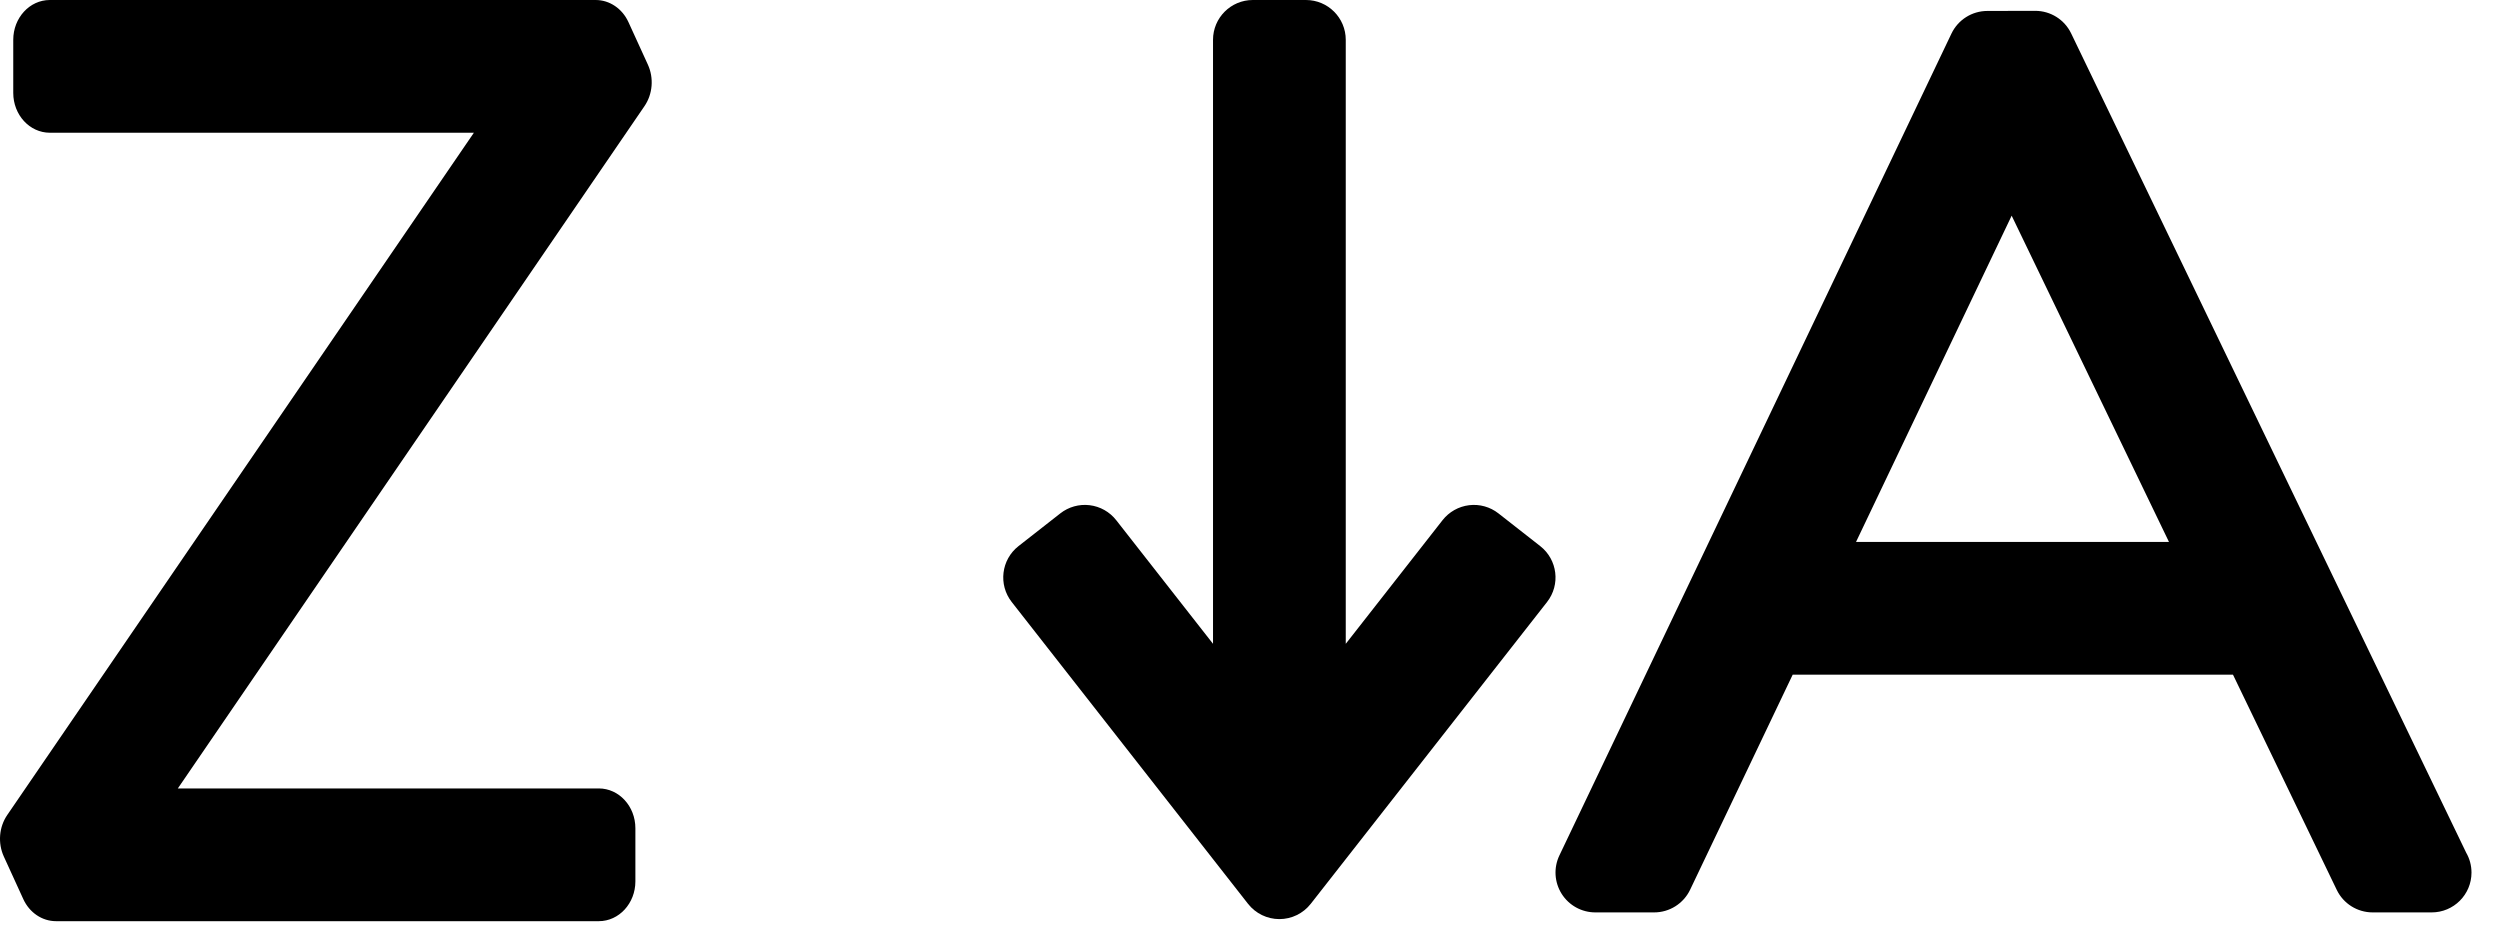
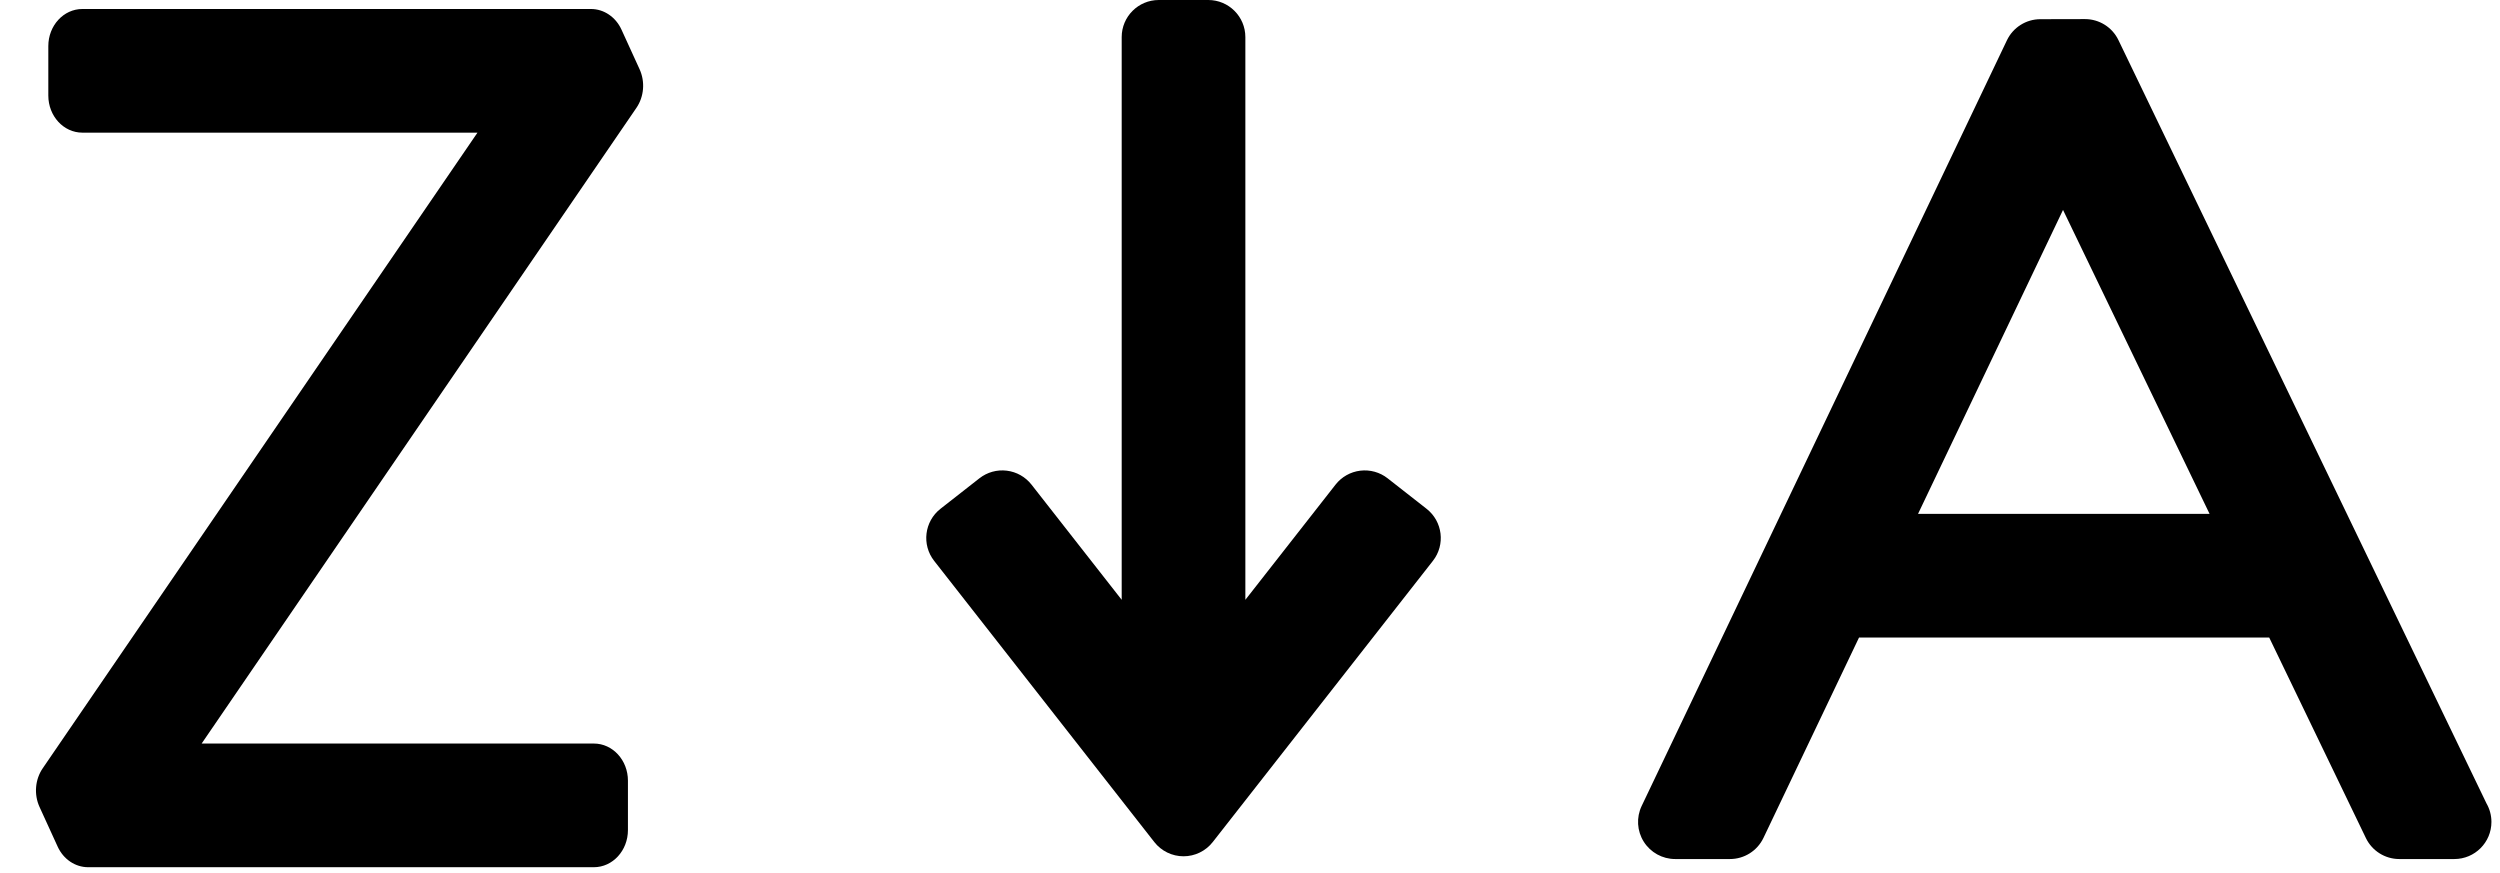
- <svg xmlns="http://www.w3.org/2000/svg" viewBox="0 0 259 96" fill="none">
-   <path d="M214.569 3.457C213.881 2.03 212.437 1.123 210.853 1.123C210.85 1.123 210.847 1.123 210.844 1.123L205.884 1.134C204.297 1.137 202.852 2.05 202.169 3.483L161.553 88.623C160.943 89.902 161.032 91.403 161.788 92.601C162.543 93.798 163.861 94.525 165.277 94.525H171.372C172.962 94.525 174.41 93.611 175.096 92.176L185.723 69.896H231.337L242.088 92.192C242.775 93.618 244.219 94.525 245.804 94.525H251.911C251.915 94.525 251.918 94.525 251.922 94.525C254.2 94.525 256.047 92.678 256.047 90.4C256.047 89.653 255.848 88.951 255.5 88.346L214.569 3.457ZM192.284 56.145L208.408 22.343L224.706 56.145H192.284Z" fill="currentColor" />
-   <path d="M67.12 6.695L65.105 2.287C64.463 0.886 63.15 0 61.712 0H5.162C3.069 0 1.373 1.847 1.373 4.125V9.626C1.373 11.904 3.069 13.751 5.162 13.751H49.095L0.749 84.436C-0.103 85.683 -0.239 87.347 0.397 88.738L2.413 93.147C3.053 94.548 4.366 95.434 5.804 95.434H62.037C64.13 95.434 65.826 93.587 65.826 91.308V85.808C65.826 83.529 64.13 81.682 62.037 81.682H18.423L66.767 10.997C67.621 9.75 67.757 8.087 67.12 6.695Z" fill="currentColor" />
-   <path d="M159.569 56.578L155.239 53.187C154.379 52.512 153.287 52.207 152.198 52.339C151.111 52.472 150.122 53.03 149.447 53.892L139.42 66.7V4.125C139.42 1.847 137.574 0 135.295 0H129.794C127.515 0 125.669 1.847 125.669 4.125V66.699L115.64 53.891C114.965 53.03 113.977 52.471 112.891 52.339C111.801 52.206 110.71 52.512 109.849 53.186L105.518 56.577C103.725 57.981 103.409 60.574 104.814 62.368L129.296 93.637C130.079 94.635 131.277 95.219 132.545 95.219C133.813 95.219 135.01 94.635 135.792 93.637L160.275 62.368C161.679 60.575 161.363 57.982 159.569 56.578Z" fill="currentColor" />
+ <svg xmlns="http://www.w3.org/2000/svg" viewBox="0 0 278 97" fill="none">
+   <path d="M235.569 4.457C234.881 3.03 233.437 2.123 231.853 2.123C231.85 2.123 231.847 2.123 231.844 2.123L226.884 2.134C225.297 2.137 223.852 3.05 223.169 4.483L182.553 89.623C181.943 90.902 182.032 92.403 182.788 93.601C183.543 94.798 184.861 95.525 186.277 95.525H192.372C193.962 95.525 195.41 94.611 196.096 93.176L206.723 70.896H252.337L263.088 93.192C263.775 94.618 265.219 95.525 266.804 95.525H272.911C272.915 95.525 272.918 95.525 272.922 95.525C275.2 95.525 277.047 93.678 277.047 91.4C277.047 90.653 276.848 89.951 276.5 89.346L235.569 4.457ZM213.284 57.145L229.408 23.343L245.706 57.145H213.284Z" fill="currentColor" />
+   <path d="M71.12 7.695L69.105 3.287C68.463 1.886 67.15 1 65.713 1H9.162C7.069 1 5.373 2.847 5.373 5.125V10.626C5.373 12.904 7.069 14.751 9.162 14.751H53.095L4.749 85.436C3.897 86.683 3.761 88.347 4.397 89.738L6.413 94.147C7.053 95.548 8.366 96.434 9.804 96.434H66.037C68.13 96.434 69.826 94.587 69.826 92.308V86.808C69.826 84.529 68.13 82.682 66.037 82.682H22.423L70.767 11.997C71.621 10.75 71.757 9.087 71.12 7.695Z" fill="currentColor" />
+   <path d="M158.633 56.578L154.302 53.187C153.442 52.512 152.35 52.207 151.261 52.339C150.175 52.472 149.186 53.03 148.511 53.892L138.484 66.7V4.125C138.484 1.847 136.637 0 134.358 0H128.858C126.579 0 124.732 1.847 124.732 4.125V66.699L114.704 53.891C114.029 53.03 113.041 52.471 111.955 52.339C110.864 52.206 109.774 52.512 108.912 53.186L104.582 56.577C102.789 57.981 102.473 60.574 103.877 62.368L128.36 93.637C129.142 94.635 130.34 95.219 131.608 95.219C132.876 95.219 134.074 94.635 134.856 93.637L159.339 62.368C160.743 60.575 160.427 57.982 158.633 56.578Z" fill="currentColor" />
</svg>
